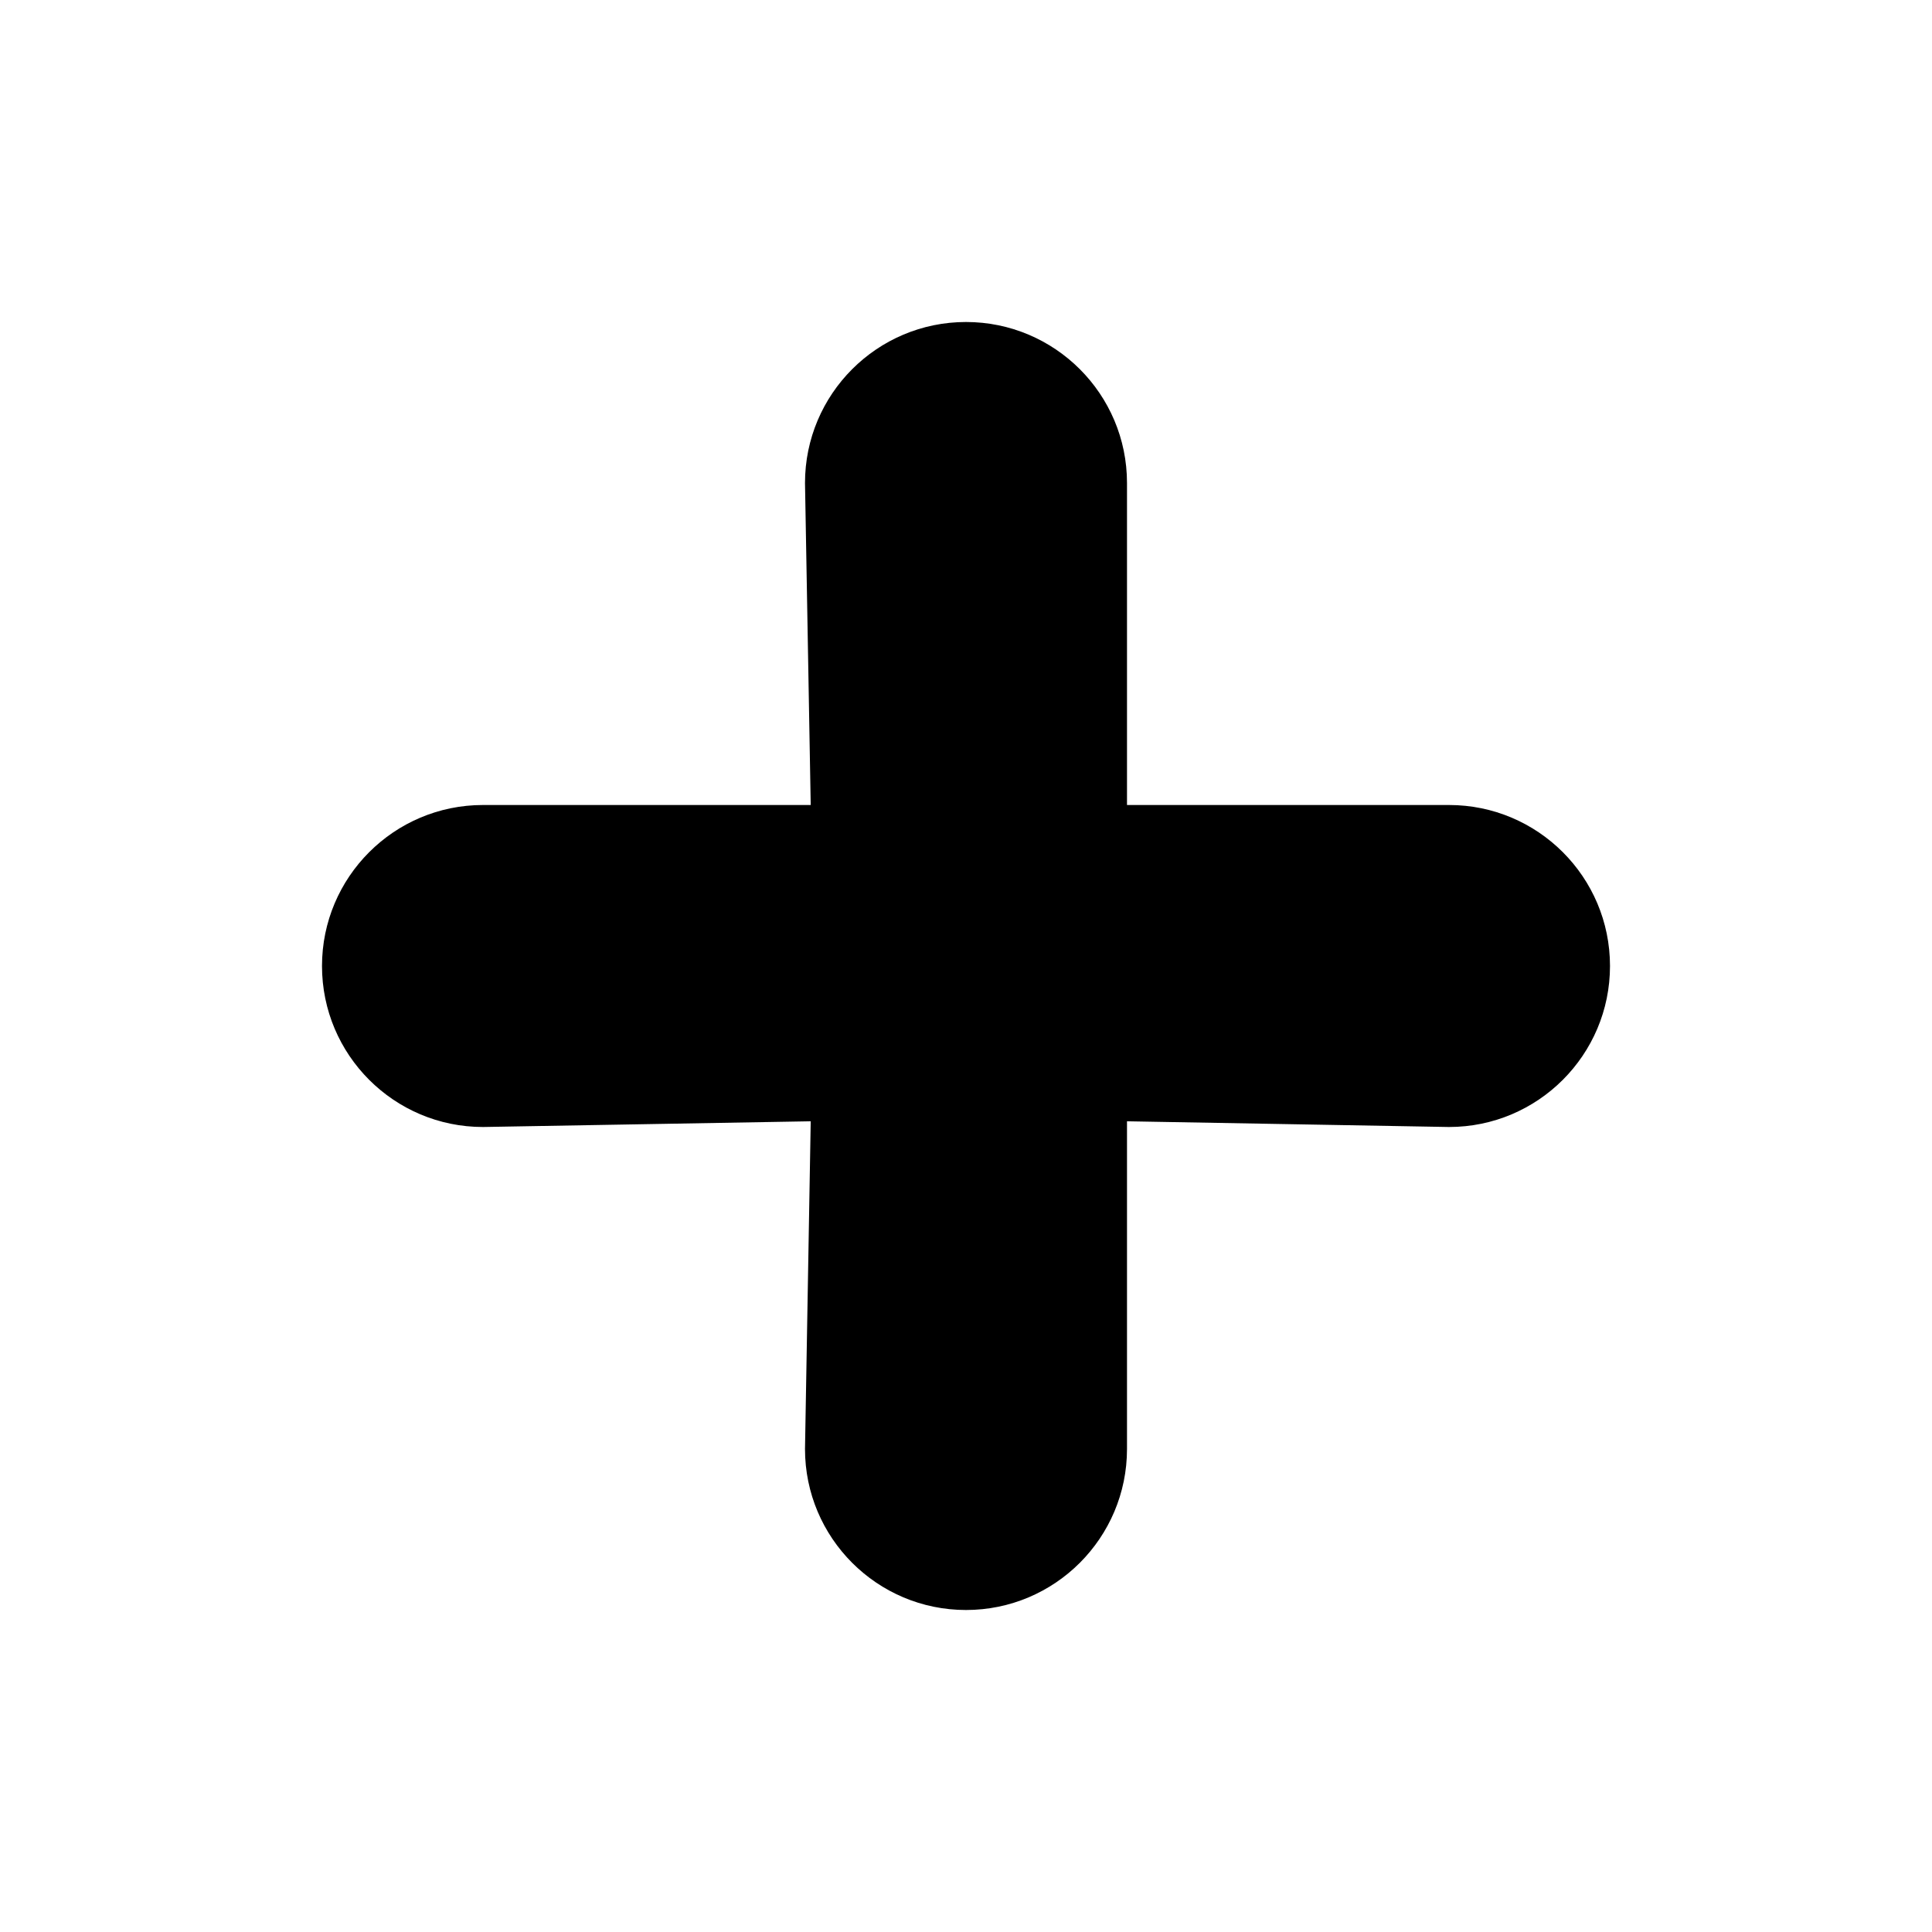
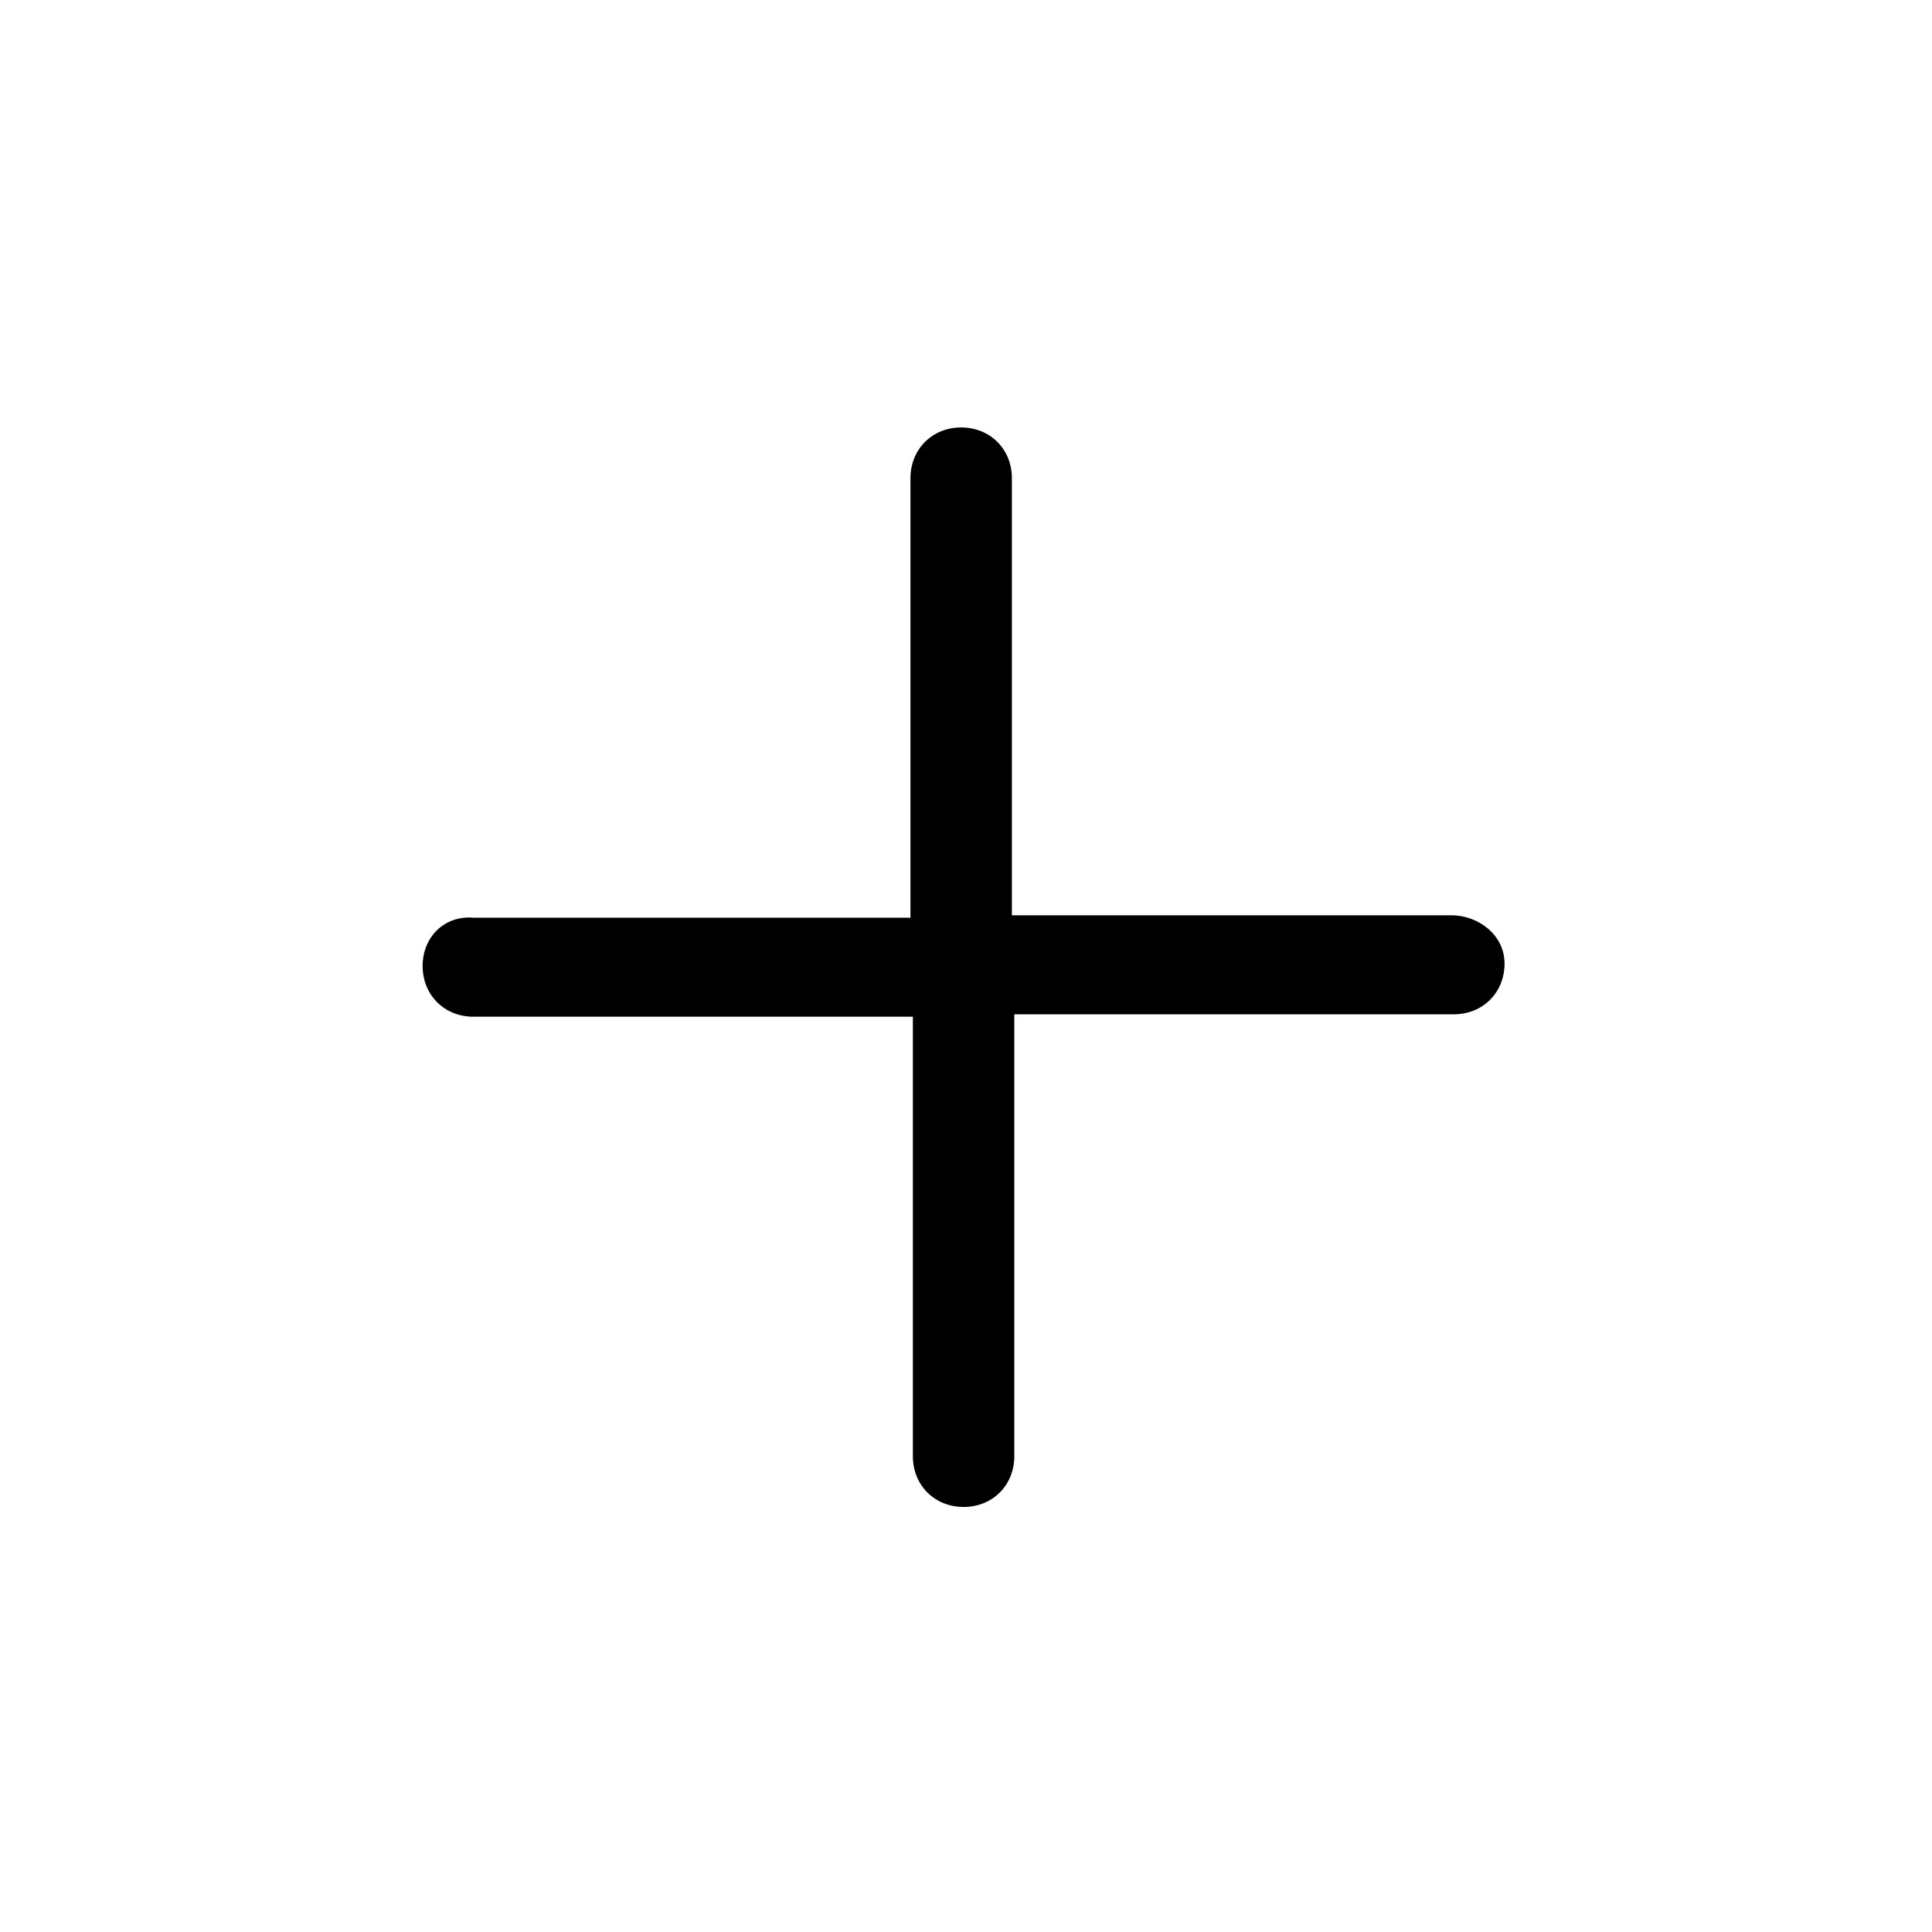
- <svg xmlns="http://www.w3.org/2000/svg" fill="#000000" width="800px" height="800px" viewBox="0 0 24 24" version="1.2" baseProfile="tiny">
-   <path d="M18 10h-4v-4c0-1.104-.896-2-2-2s-2 .896-2 2l.071 4h-4.071c-1.104 0-2 .896-2 2s.896 2 2 2l4.071-.071-.071 4.071c0 1.104.896 2 2 2s2-.896 2-2v-4.071l4 .071c1.104 0 2-.896 2-2s-.896-2-2-2z" />
+ <svg xmlns="http://www.w3.org/2000/svg" fill="#000000" width="800px" height="800px" viewBox="-7 0 32 32" version="1.1">
+   <path d="M17.040 15.16h-7.28v-7.24c0-0.48-0.36-0.84-0.84-0.84s-0.84 0.36-0.84 0.84v7.28h-7.24c-0.48-0.040-0.84 0.32-0.84 0.8s0.36 0.84 0.84 0.84h7.28v7.28c0 0.48 0.36 0.84 0.84 0.84s0.84-0.36 0.84-0.84v-7.32h7.28c0.48 0 0.84-0.36 0.84-0.84s-0.44-0.8-0.88-0.8z" />
</svg>
